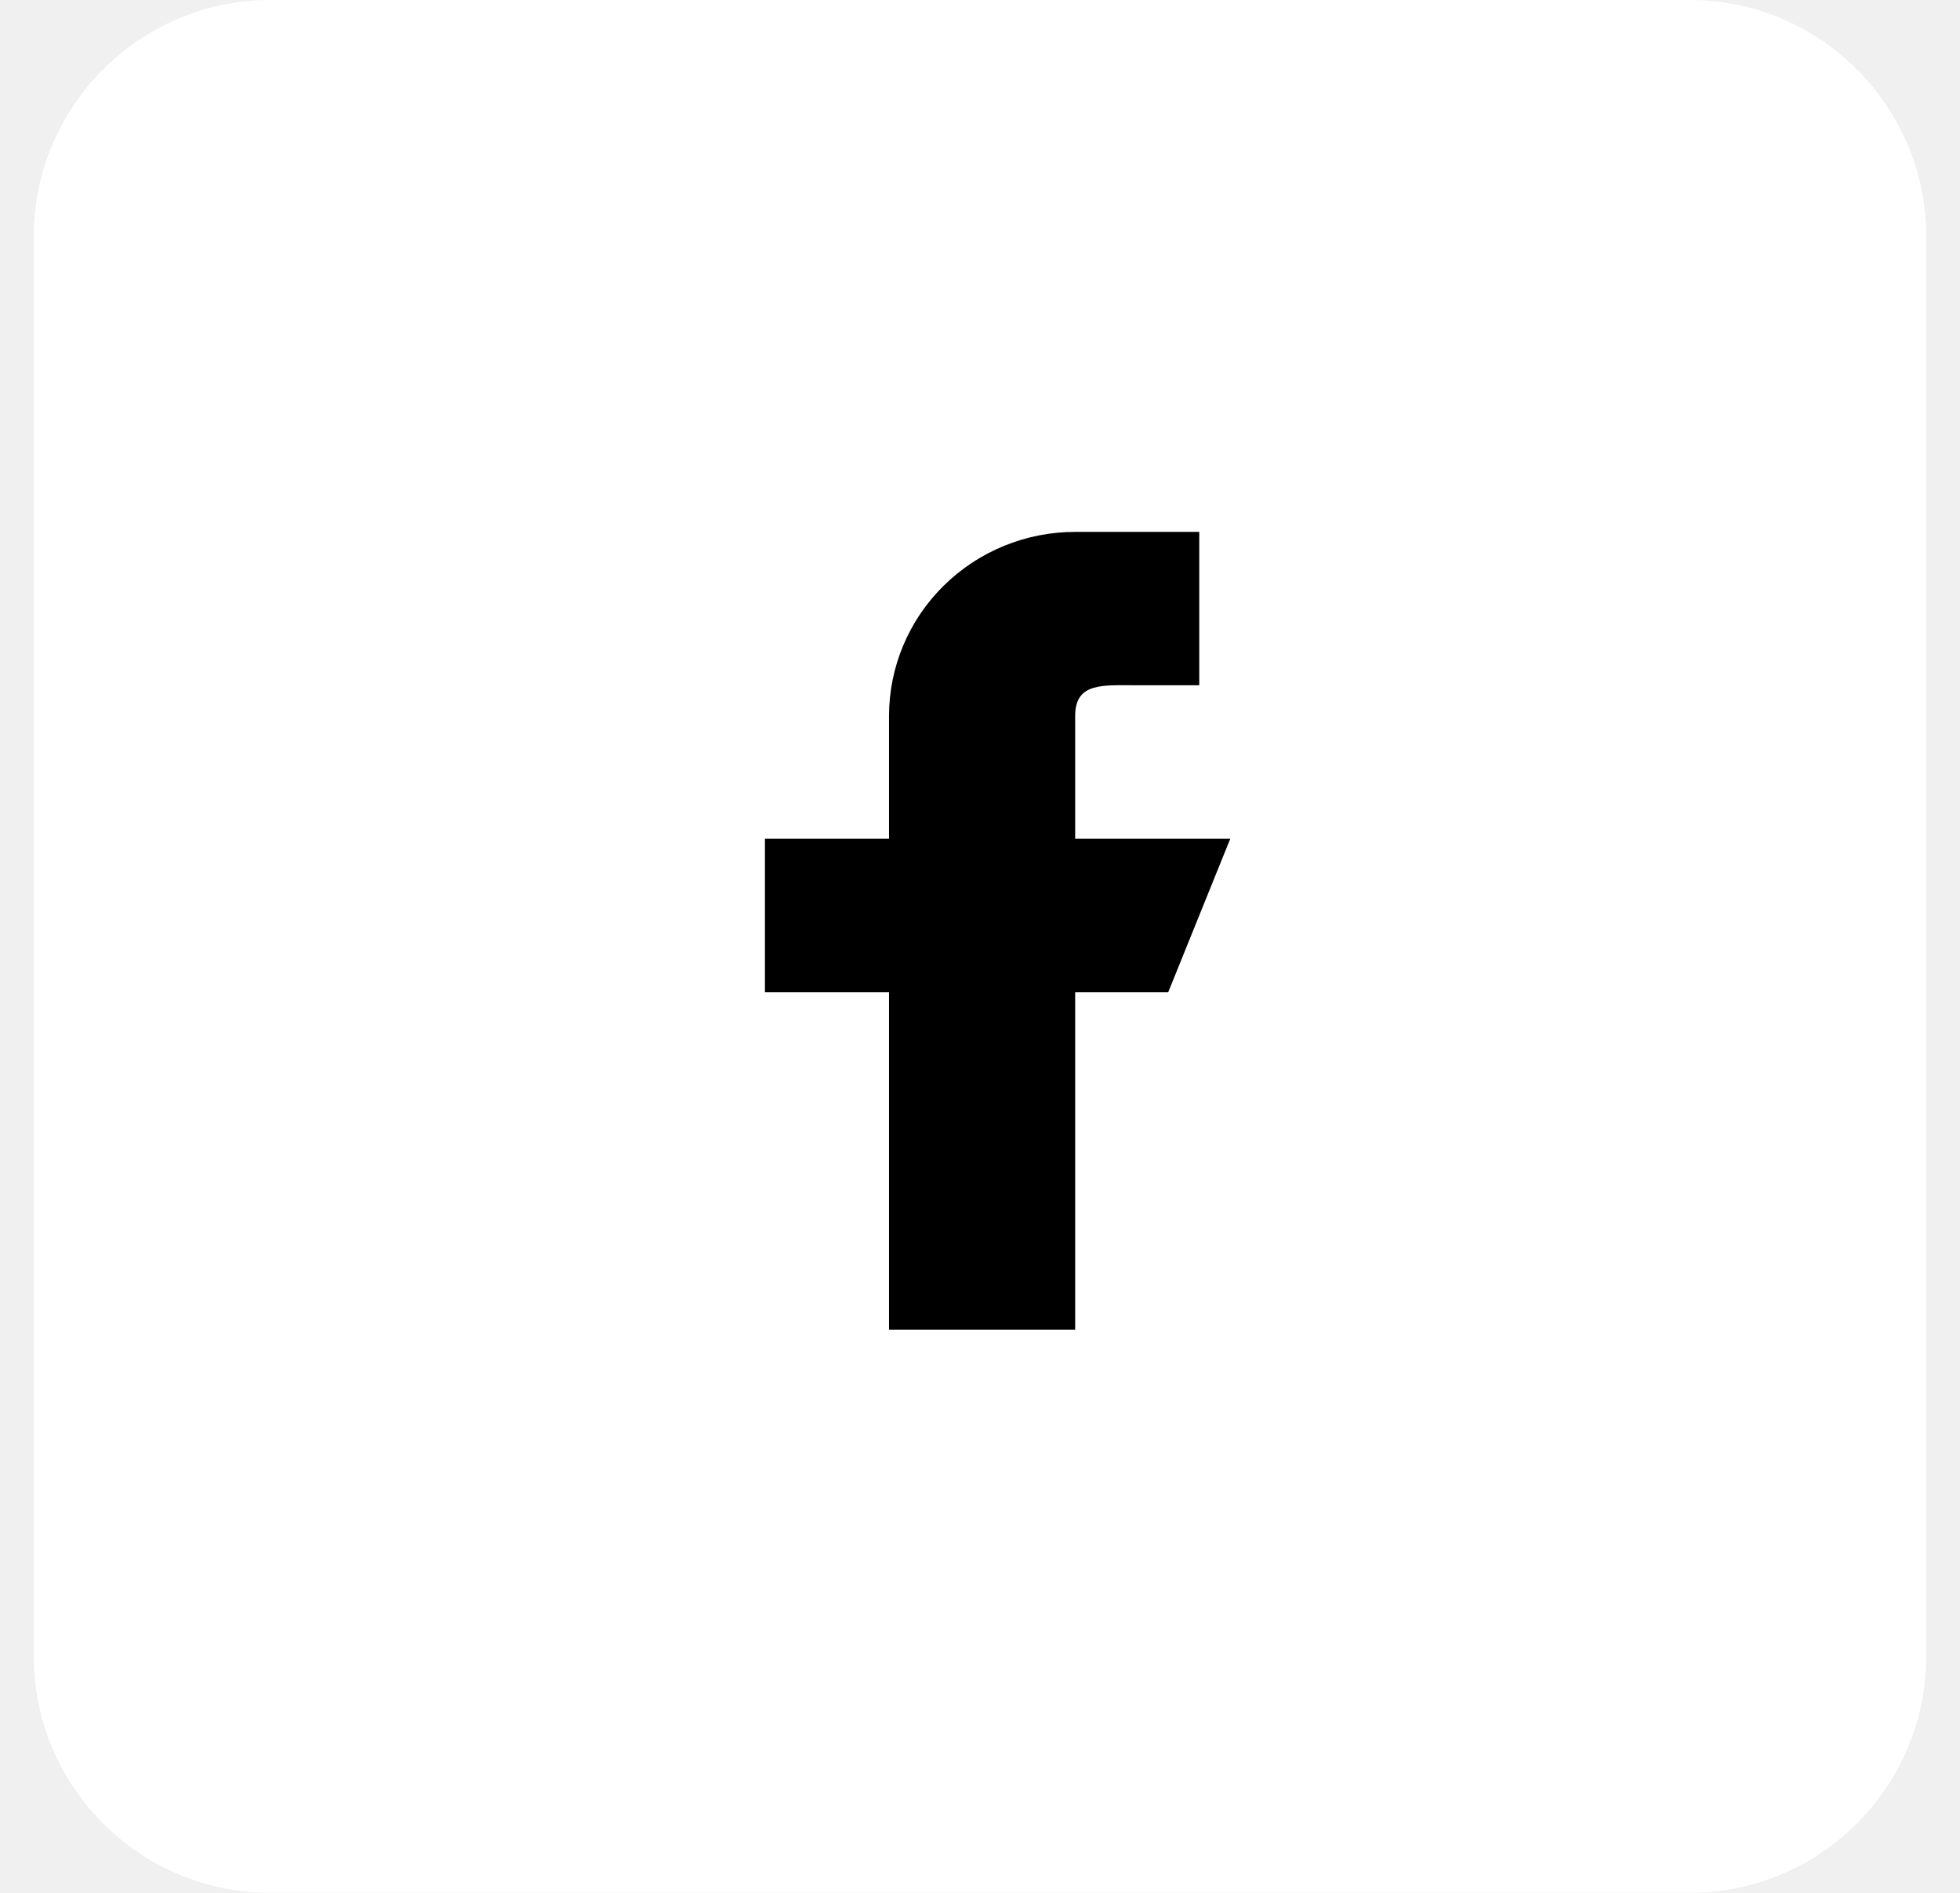
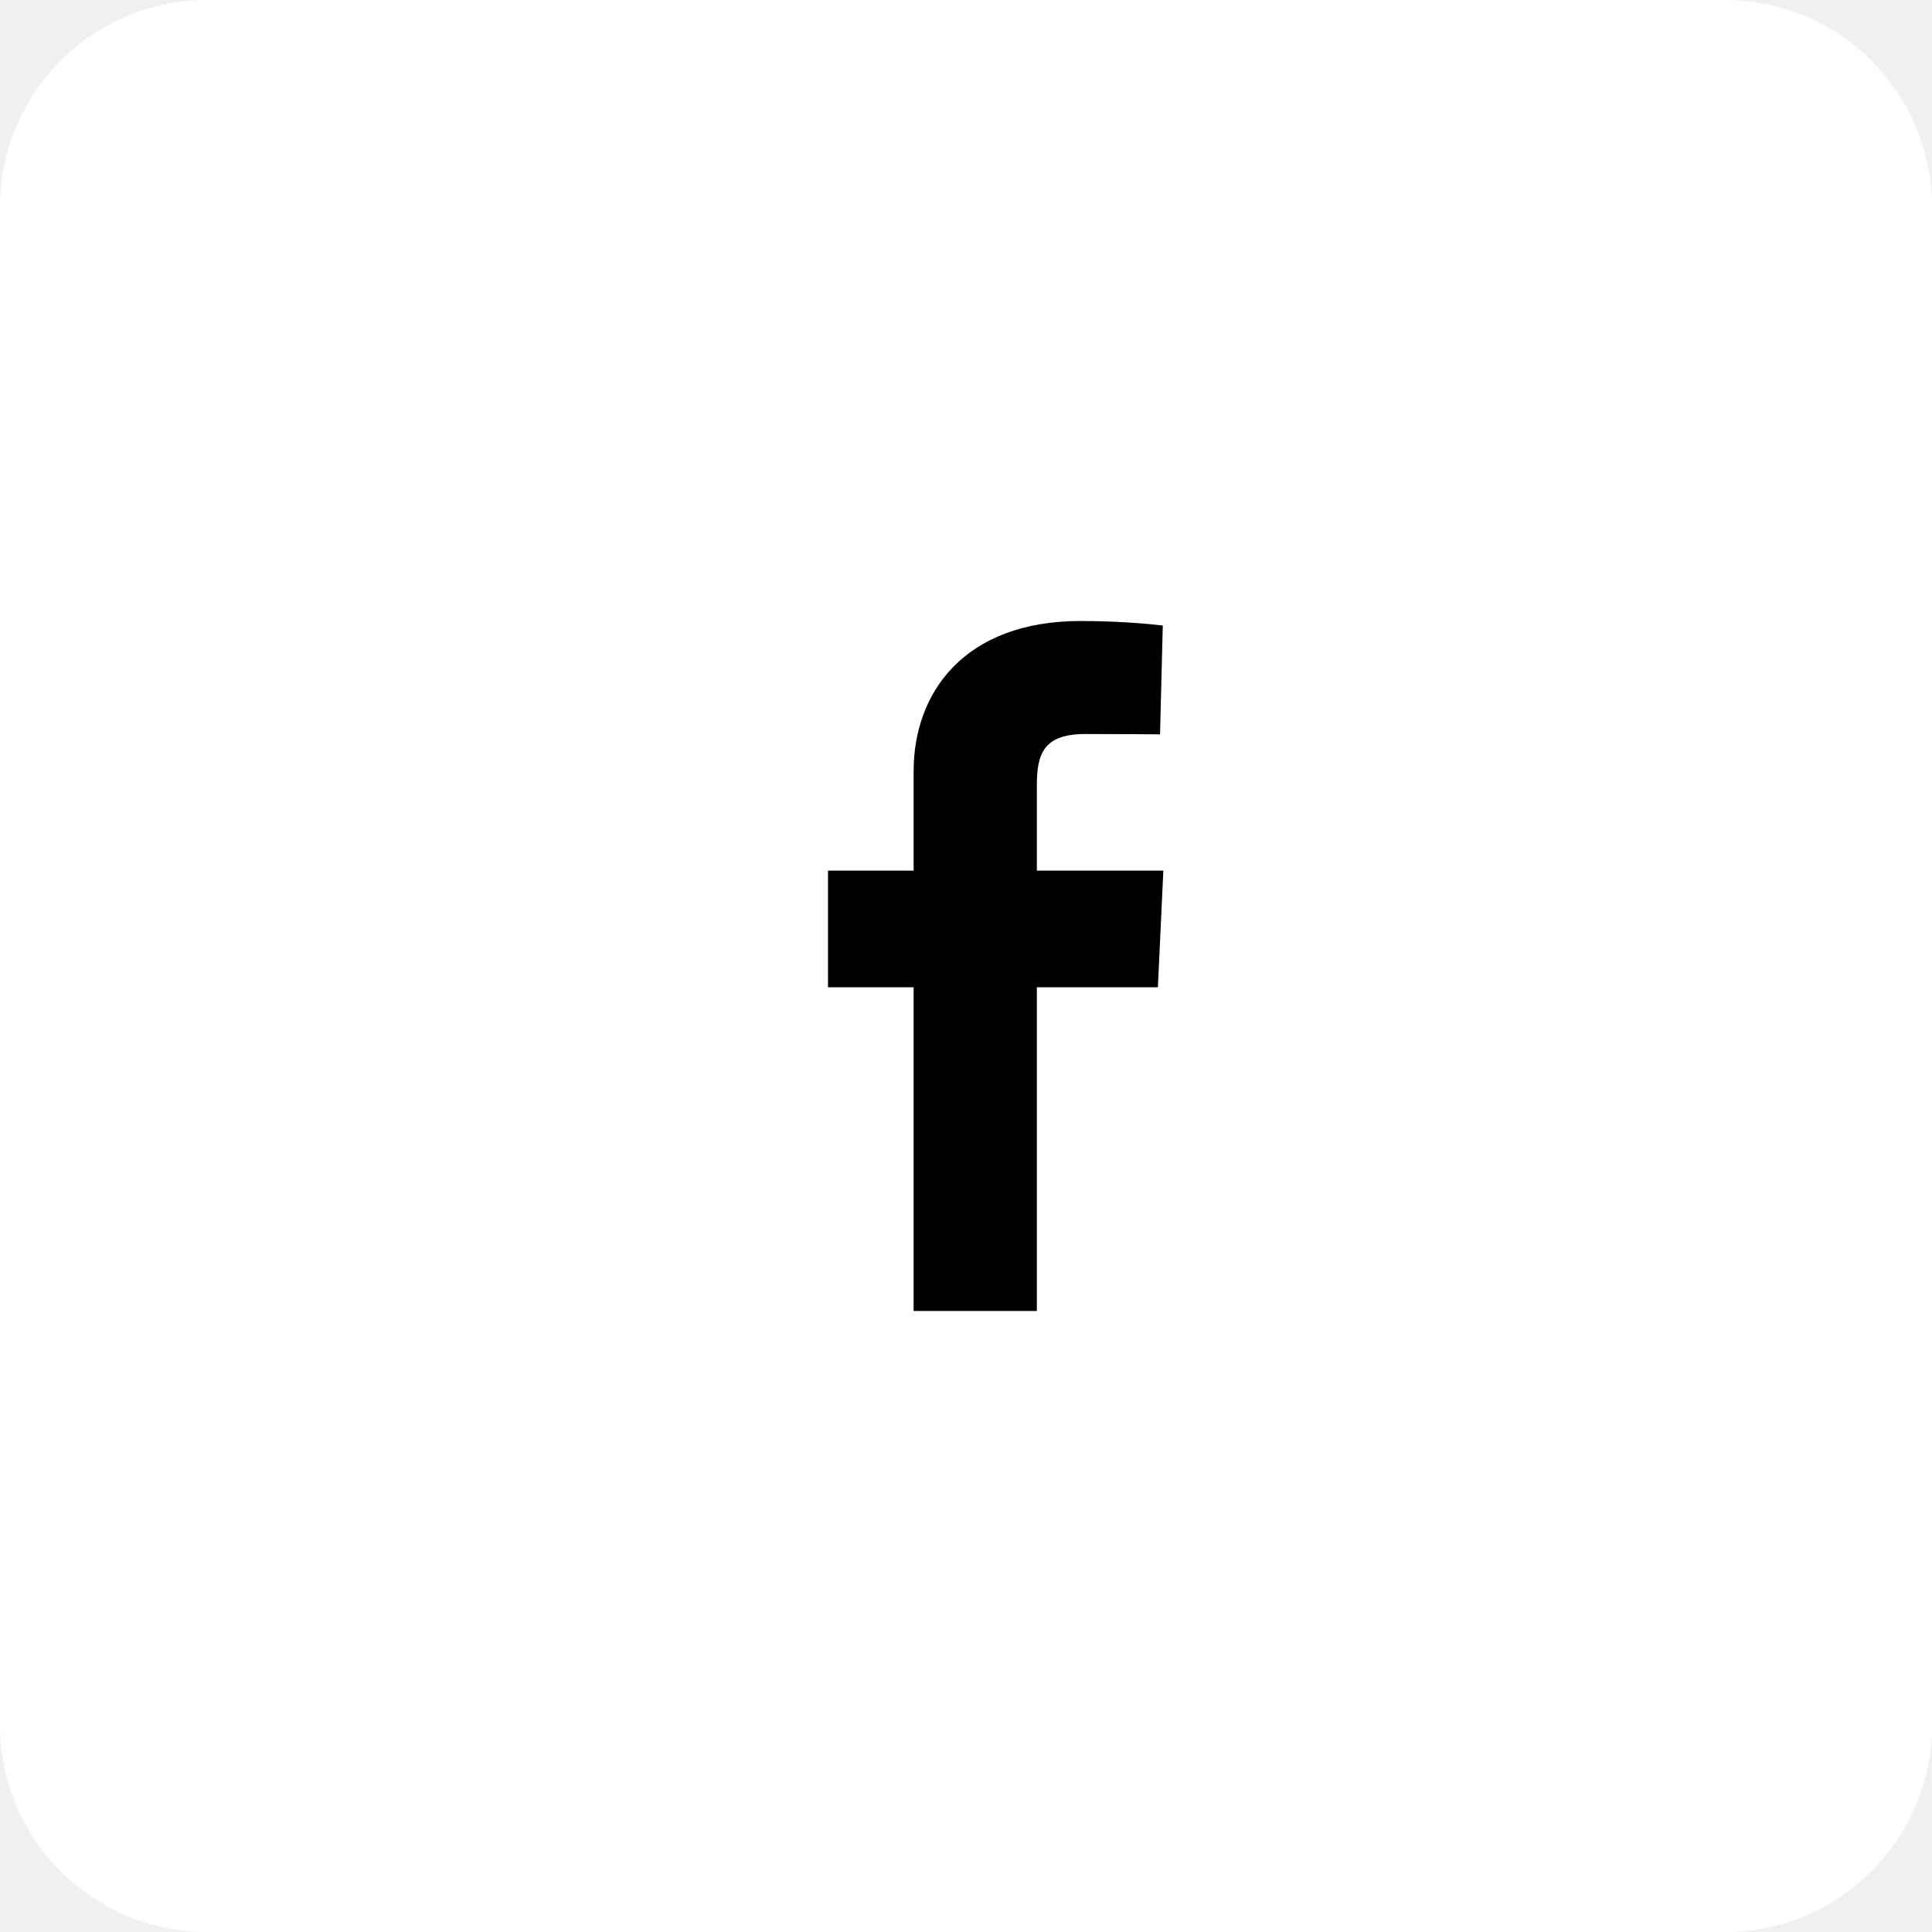
- <svg xmlns="http://www.w3.org/2000/svg" width="29" height="28" viewBox="0 0 29 28" fill="none">
-   <path d="M25 0H4C2.07 0 0.5 1.57 0.5 3.5V24.5C0.5 26.43 2.07 28 4 28H25C26.93 28 28.5 26.43 28.5 24.5V3.5C28.5 1.57 26.93 0 25 0Z" fill="white" />
-   <path fill-rule="evenodd" clip-rule="evenodd" d="M18.203 12.407H15.908V10.591C15.908 10.09 16.319 10.137 16.826 10.137H17.744V7.868H15.908C15.178 7.868 14.477 8.155 13.961 8.666C13.444 9.176 13.154 9.869 13.154 10.591V12.407H11.318V14.677H13.154V19.67H15.908V14.677H17.285L18.203 12.407Z" fill="black" />
+ <svg xmlns="http://www.w3.org/2000/svg" width="28" height="28" viewBox="0 0 28 28" fill="none">
+   <rect width="28" height="28" rx="3" fill="white" />
+   <path d="M13.241 19V14.308H12V12.618H13.241V11.175C13.241 10.041 13.974 9 15.662 9C16.346 9 16.852 9.066 16.852 9.066L16.812 10.643C16.812 10.643 16.296 10.638 15.734 10.638C15.125 10.638 15.027 10.919 15.027 11.385V12.618H16.86L16.781 14.308H15.027V19H13.241Z" fill="black" />
</svg>
